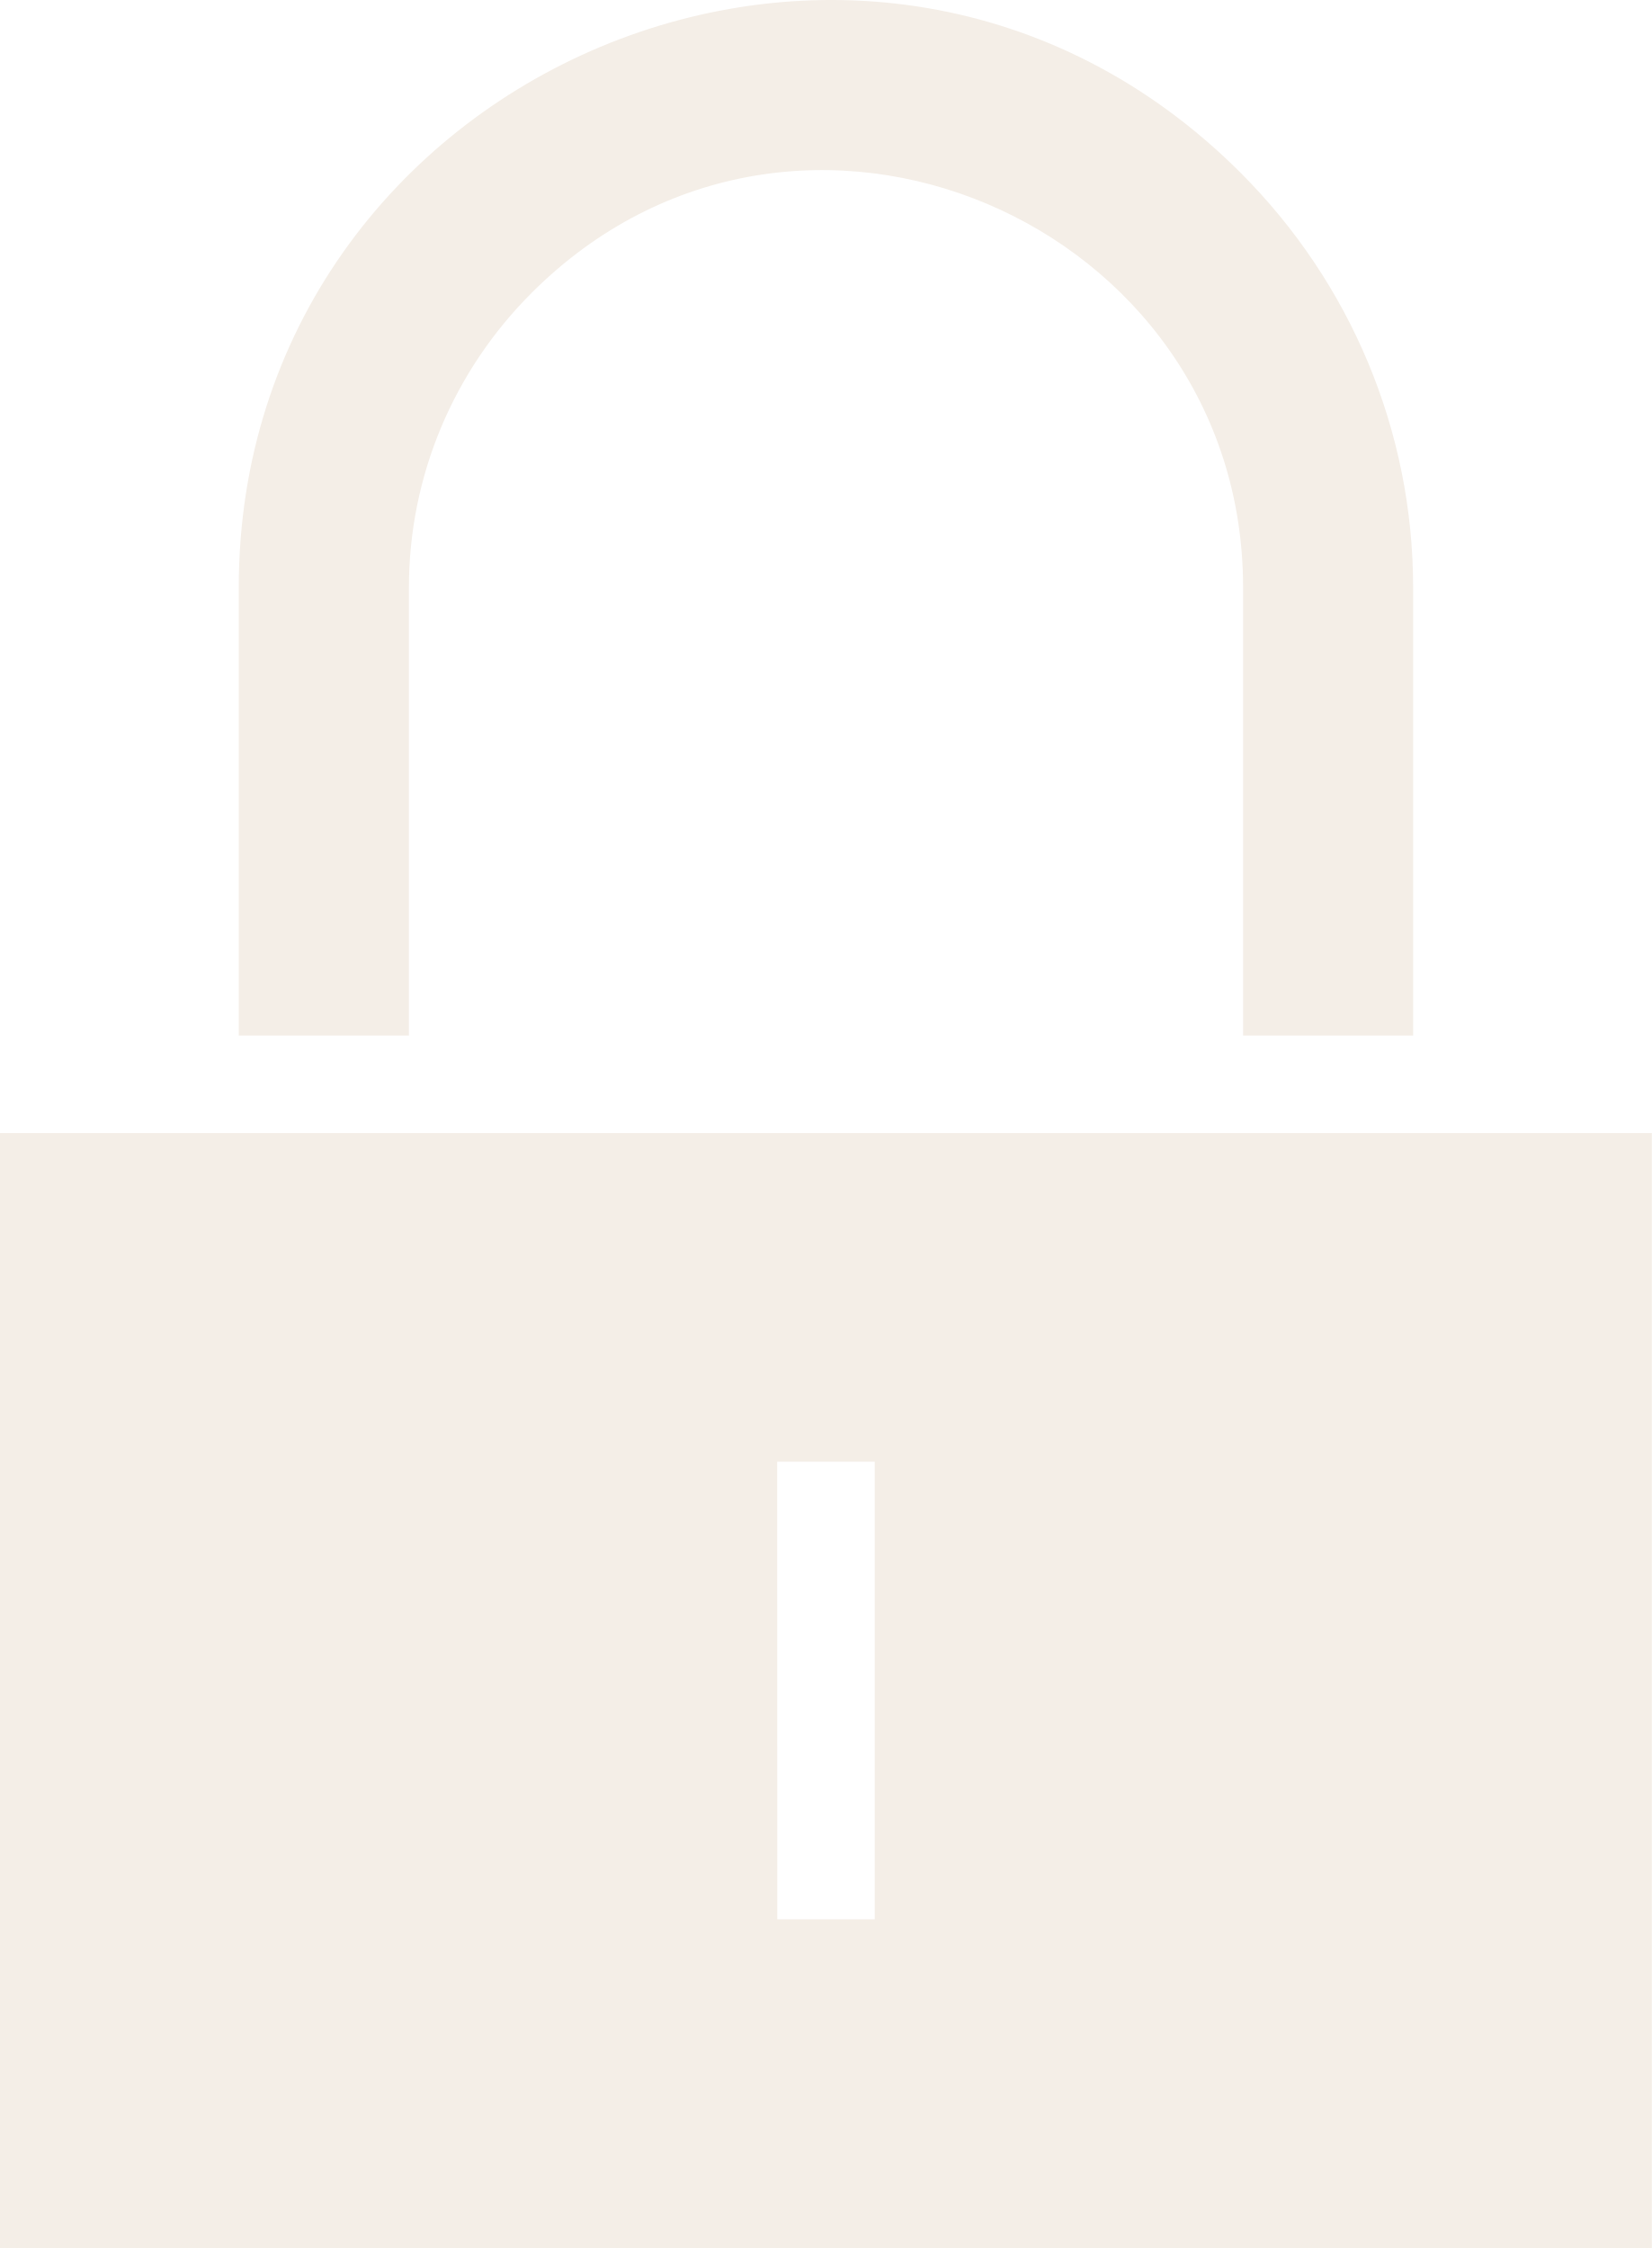
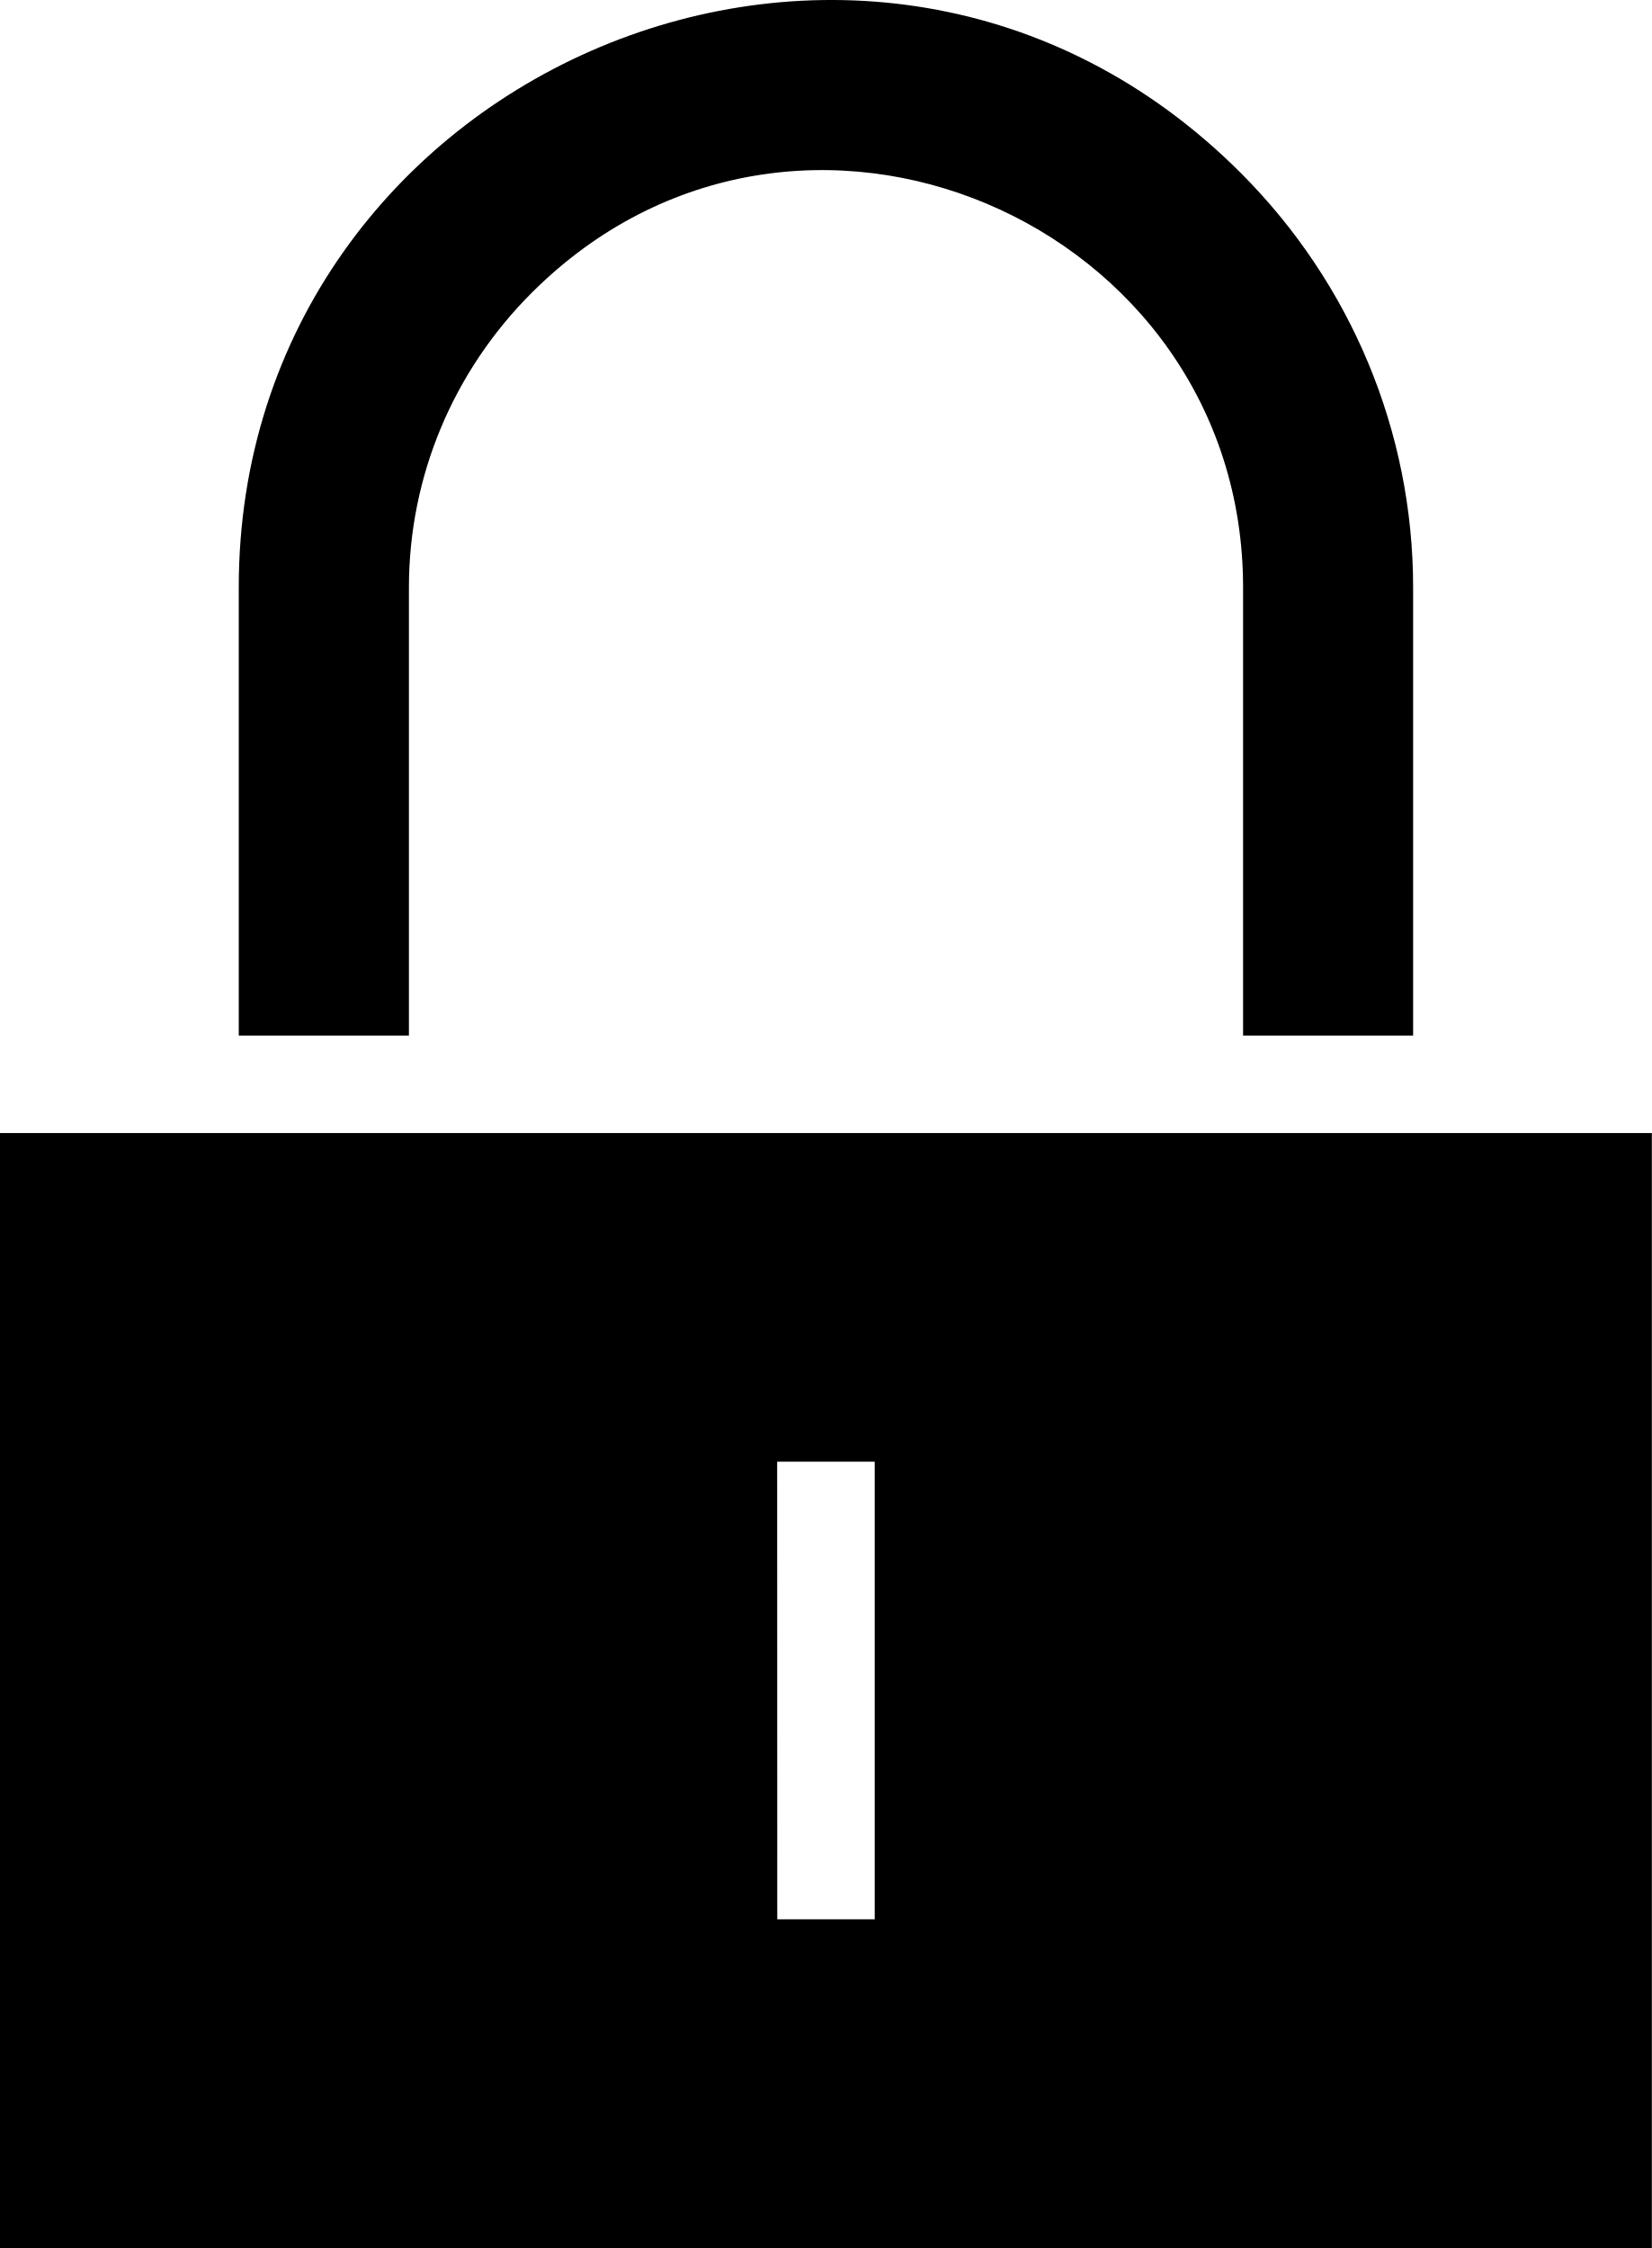
<svg xmlns="http://www.w3.org/2000/svg" version="1.1" viewBox="209.53 68.54 780.94 1062.88">
-   <path d="m990.47 604.26h-780.94v527.16h780.94zm-668.06-46.078v-211.92c0-244.13 297.74-371.9 473.63-196.03 52.125 52.125 81.562 122.26 81.562 196.03v211.92h-80.391v-211.92c0-172.82-211.08-264.52-336.37-139.22-37.031 37.031-57.984 86.766-57.984 139.22v211.92zm300.66 201.47v216.37h-46.078l-0.047-216.37z" fill="#f4eee7" fill-rule="evenodd" data-darkreader-inline-fill="" style="--darkreader-inline-fill: #312517;" />
+   <path d="m990.47 604.26h-780.94v527.16h780.94zm-668.06-46.078v-211.92c0-244.13 297.74-371.9 473.63-196.03 52.125 52.125 81.562 122.26 81.562 196.03v211.92h-80.391v-211.92c0-172.82-211.08-264.52-336.37-139.22-37.031 37.031-57.984 86.766-57.984 139.22v211.92zm300.66 201.47v216.37h-46.078l-0.047-216.37z" fill-rule="evenodd" />
</svg>
